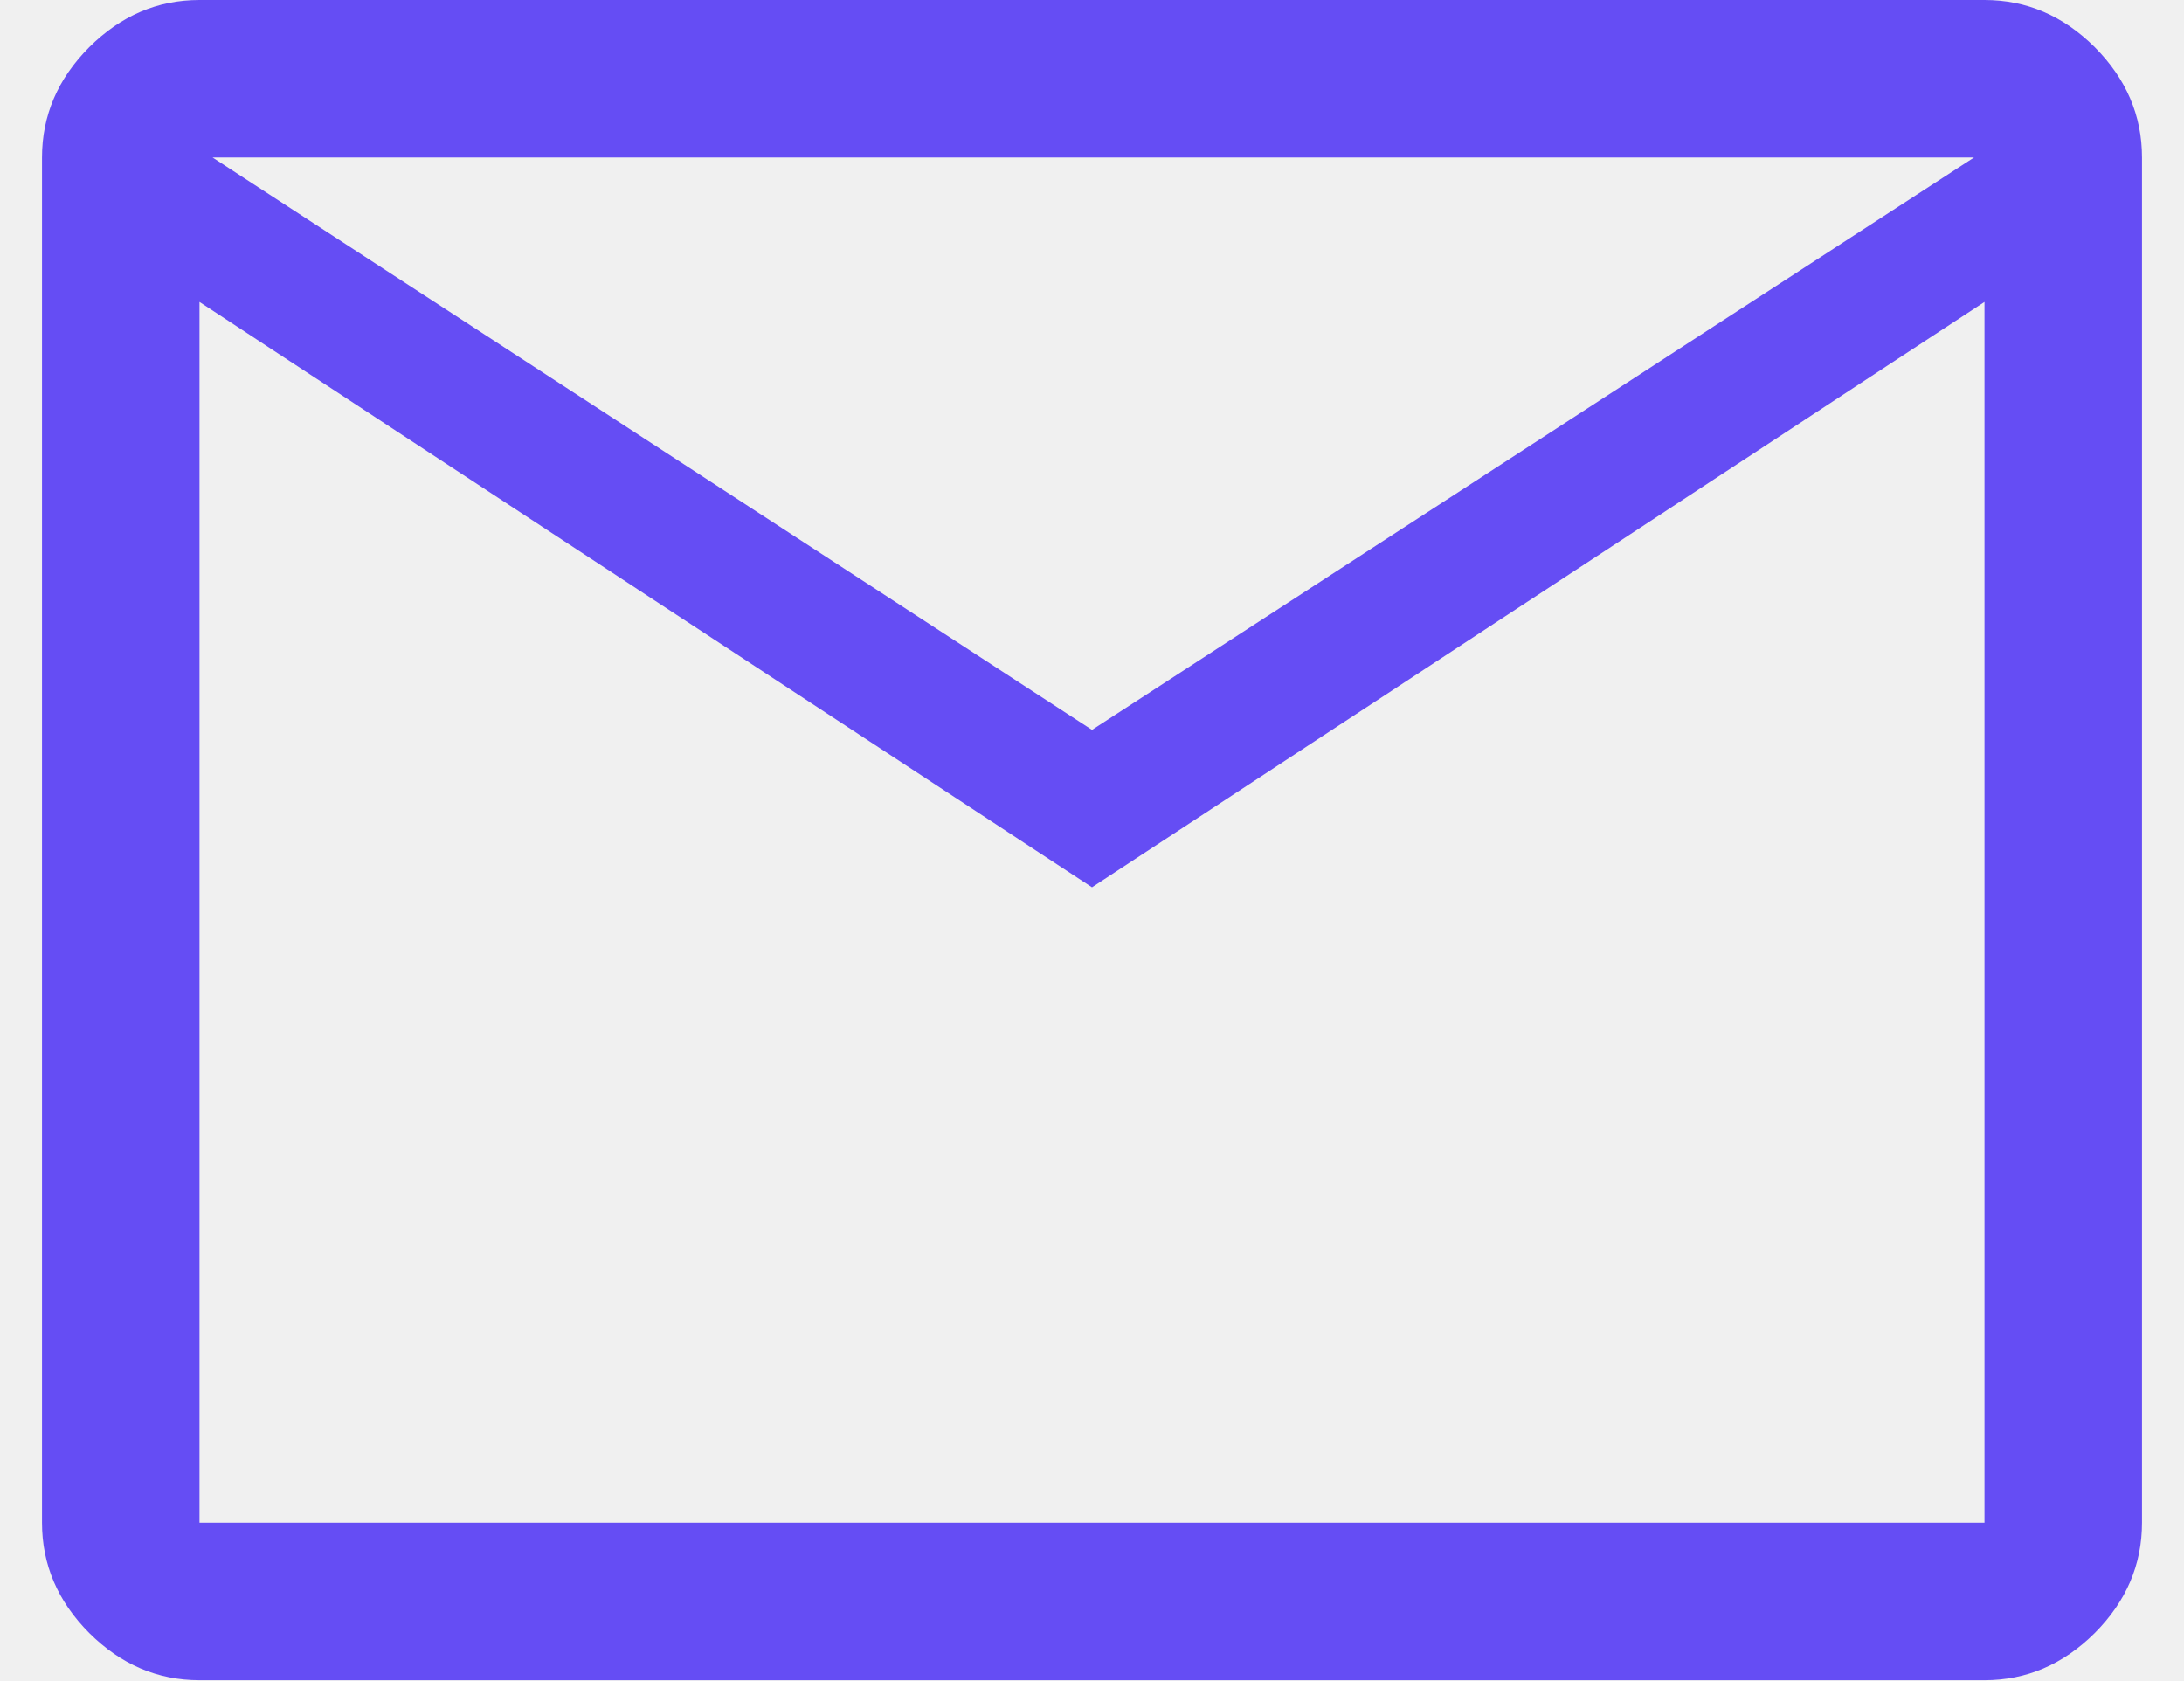
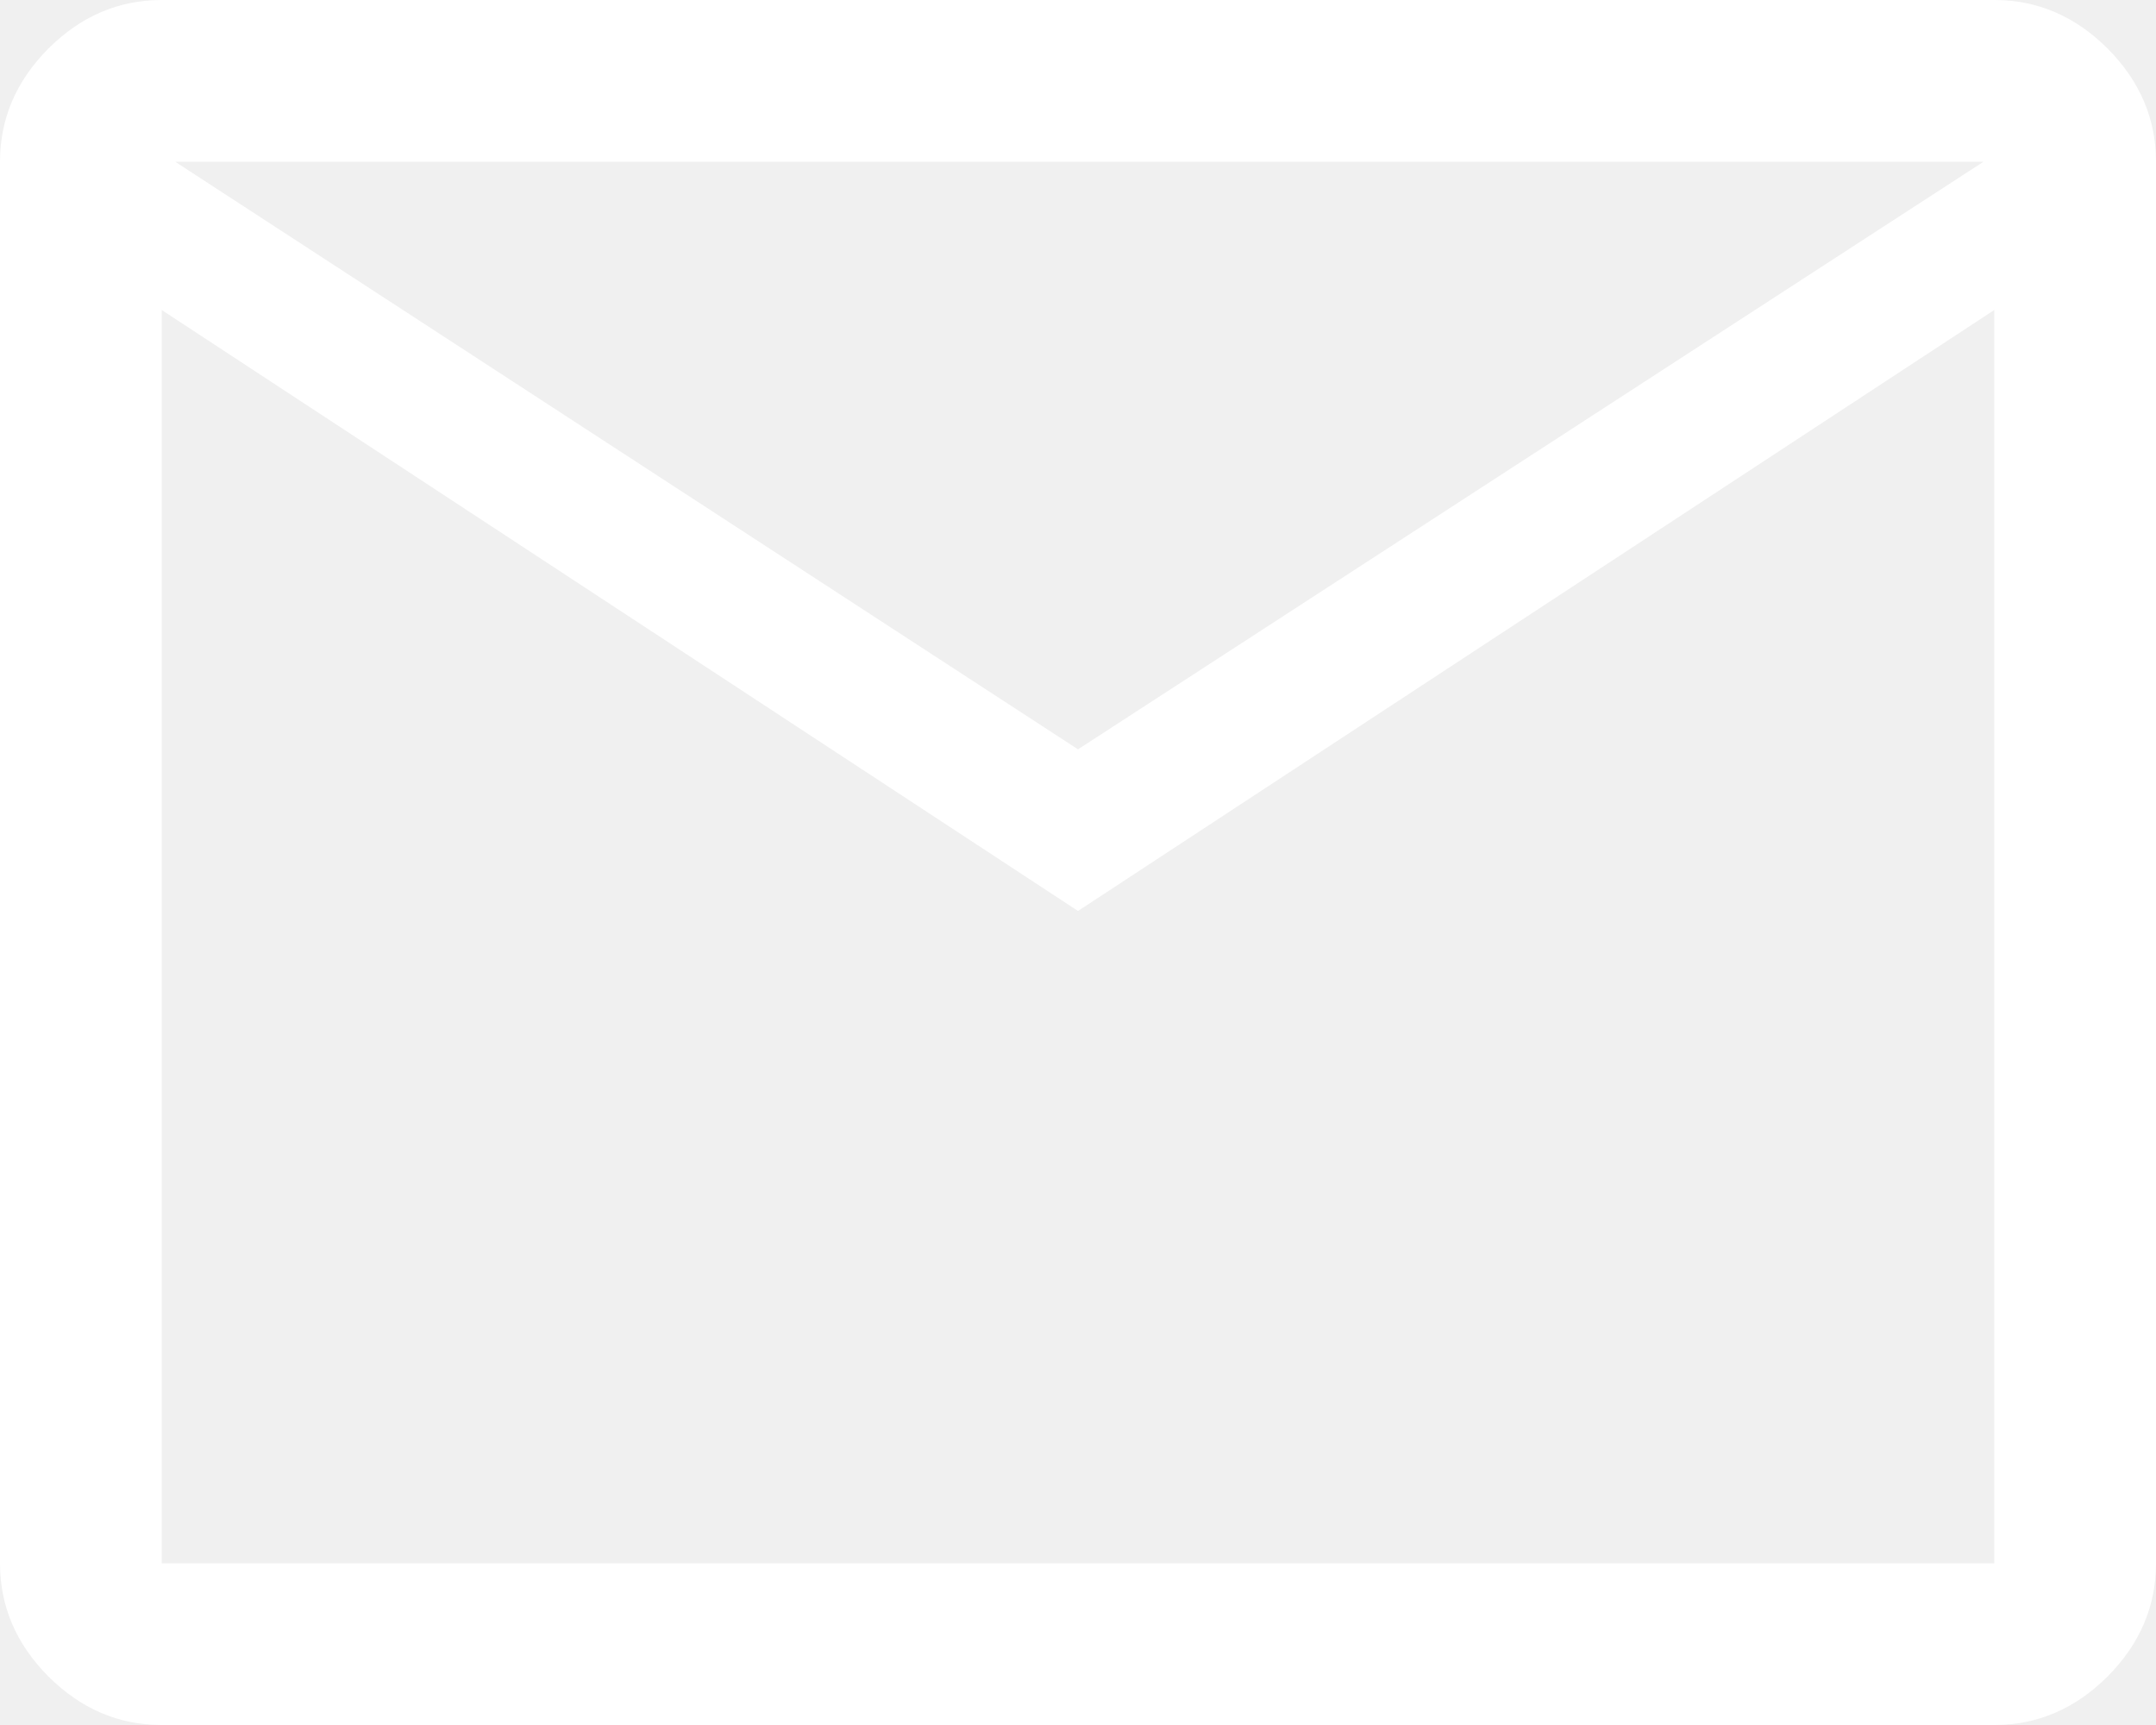
- <svg xmlns="http://www.w3.org/2000/svg" width="26" height="20" viewBox="0 0 26 20" fill="none">
-   <path d="M2.375 20C1.875 20 1.438 19.812 1.062 19.438C0.688 19.062 0.5 18.625 0.5 18.125V1.875C0.5 1.375 0.688 0.938 1.062 0.562C1.438 0.188 1.875 0 2.375 0H23.625C24.125 0 24.562 0.188 24.938 0.562C25.312 0.938 25.5 1.375 25.5 1.875V18.125C25.5 18.625 25.312 19.062 24.938 19.438C24.562 19.812 24.125 20 23.625 20H2.375ZM13 10.562L2.375 3.594V18.125H23.625V3.594L13 10.562ZM13 8.688L23.5 1.875H2.531L13 8.688ZM2.375 3.594V1.875V18.125V3.594Z" fill="#654DF4" />
+ <svg xmlns="http://www.w3.org/2000/svg" width="25" height="20" viewBox="0 0 25 20" fill="none">
+   <path d="M1.875 20C1.375 20 0.938 19.812 0.562 19.438C0.188 19.062 0 18.625 0 18.125V1.875C0 1.375 0.188 0.938 0.562 0.562C0.938 0.188 1.375 0 1.875 0H23.125C23.625 0 24.062 0.188 24.438 0.562C24.812 0.938 25 1.375 25 1.875V18.125C25 18.625 24.812 19.062 24.438 19.438C24.062 19.812 23.625 20 23.125 20H1.875ZM12.5 10.562L1.875 3.594V18.125H23.125V3.594L12.5 10.562ZM12.5 8.688L23 1.875H2.031L12.5 8.688ZM1.875 3.594V1.875V18.125V3.594Z" fill="white" />
</svg>
